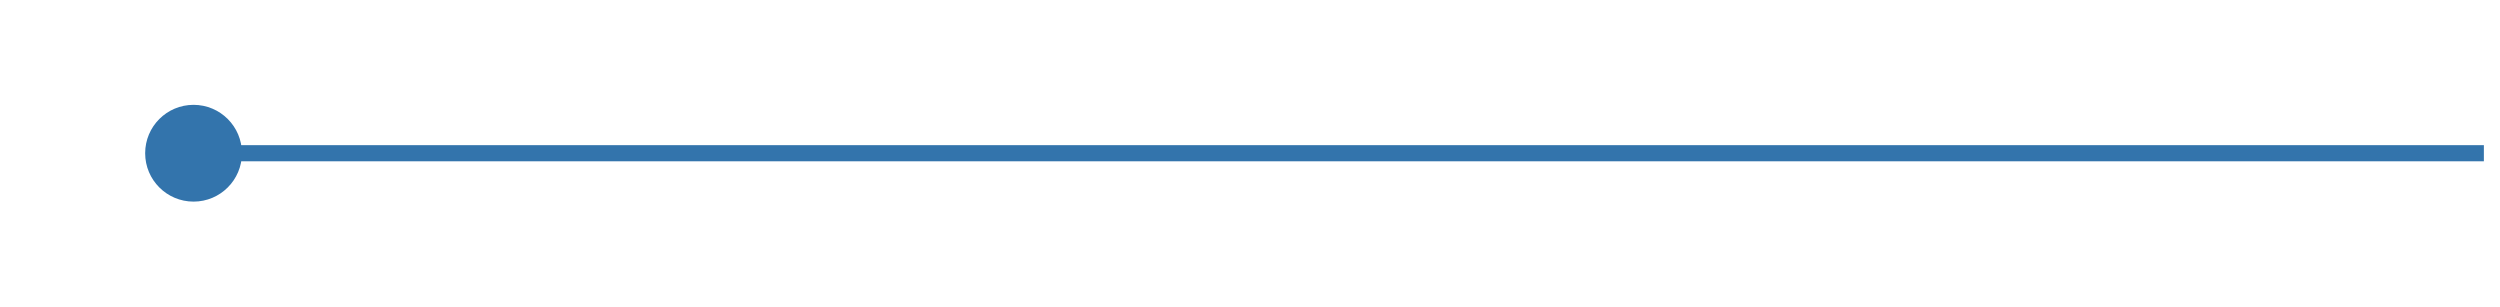
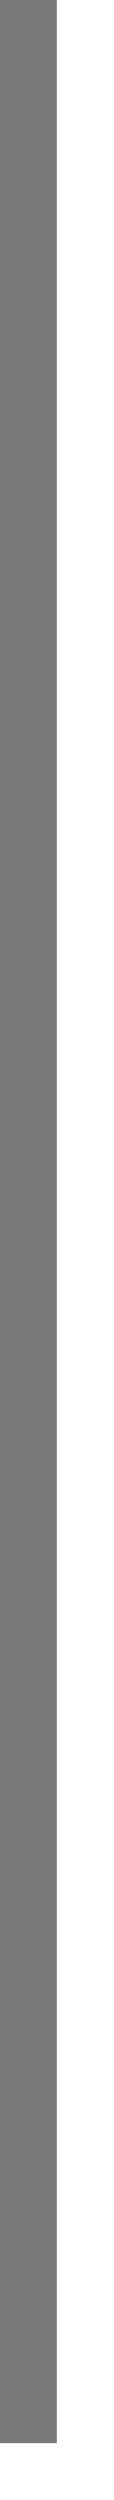
- <svg xmlns="http://www.w3.org/2000/svg" version="1.1" width="155px" height="19px">
-   <g transform="matrix(1 0 0 1 -714 -178 )">
-     <path d="M 726 184.5  A 3 3 0 0 0 723 187.5 A 3 3 0 0 0 726 190.5 A 3 3 0 0 0 729 187.5 A 3 3 0 0 0 726 184.5 Z " fill-rule="nonzero" fill="#3374ac" stroke="none" />
-     <path d="M 724 187.5  L 868 187.5  " stroke-width="1" stroke="#3374ac" fill="none" />
+ <svg xmlns="http://www.w3.org/2000/svg" version="1.1" width="2px" height="44px">
+   <g transform="matrix(1 0 0 1 -617 301 )">
+     <path d="M 617.5 -301  L 617.5 -258  " stroke-width="1" stroke="#797979" fill="none" />
  </g>
</svg>
